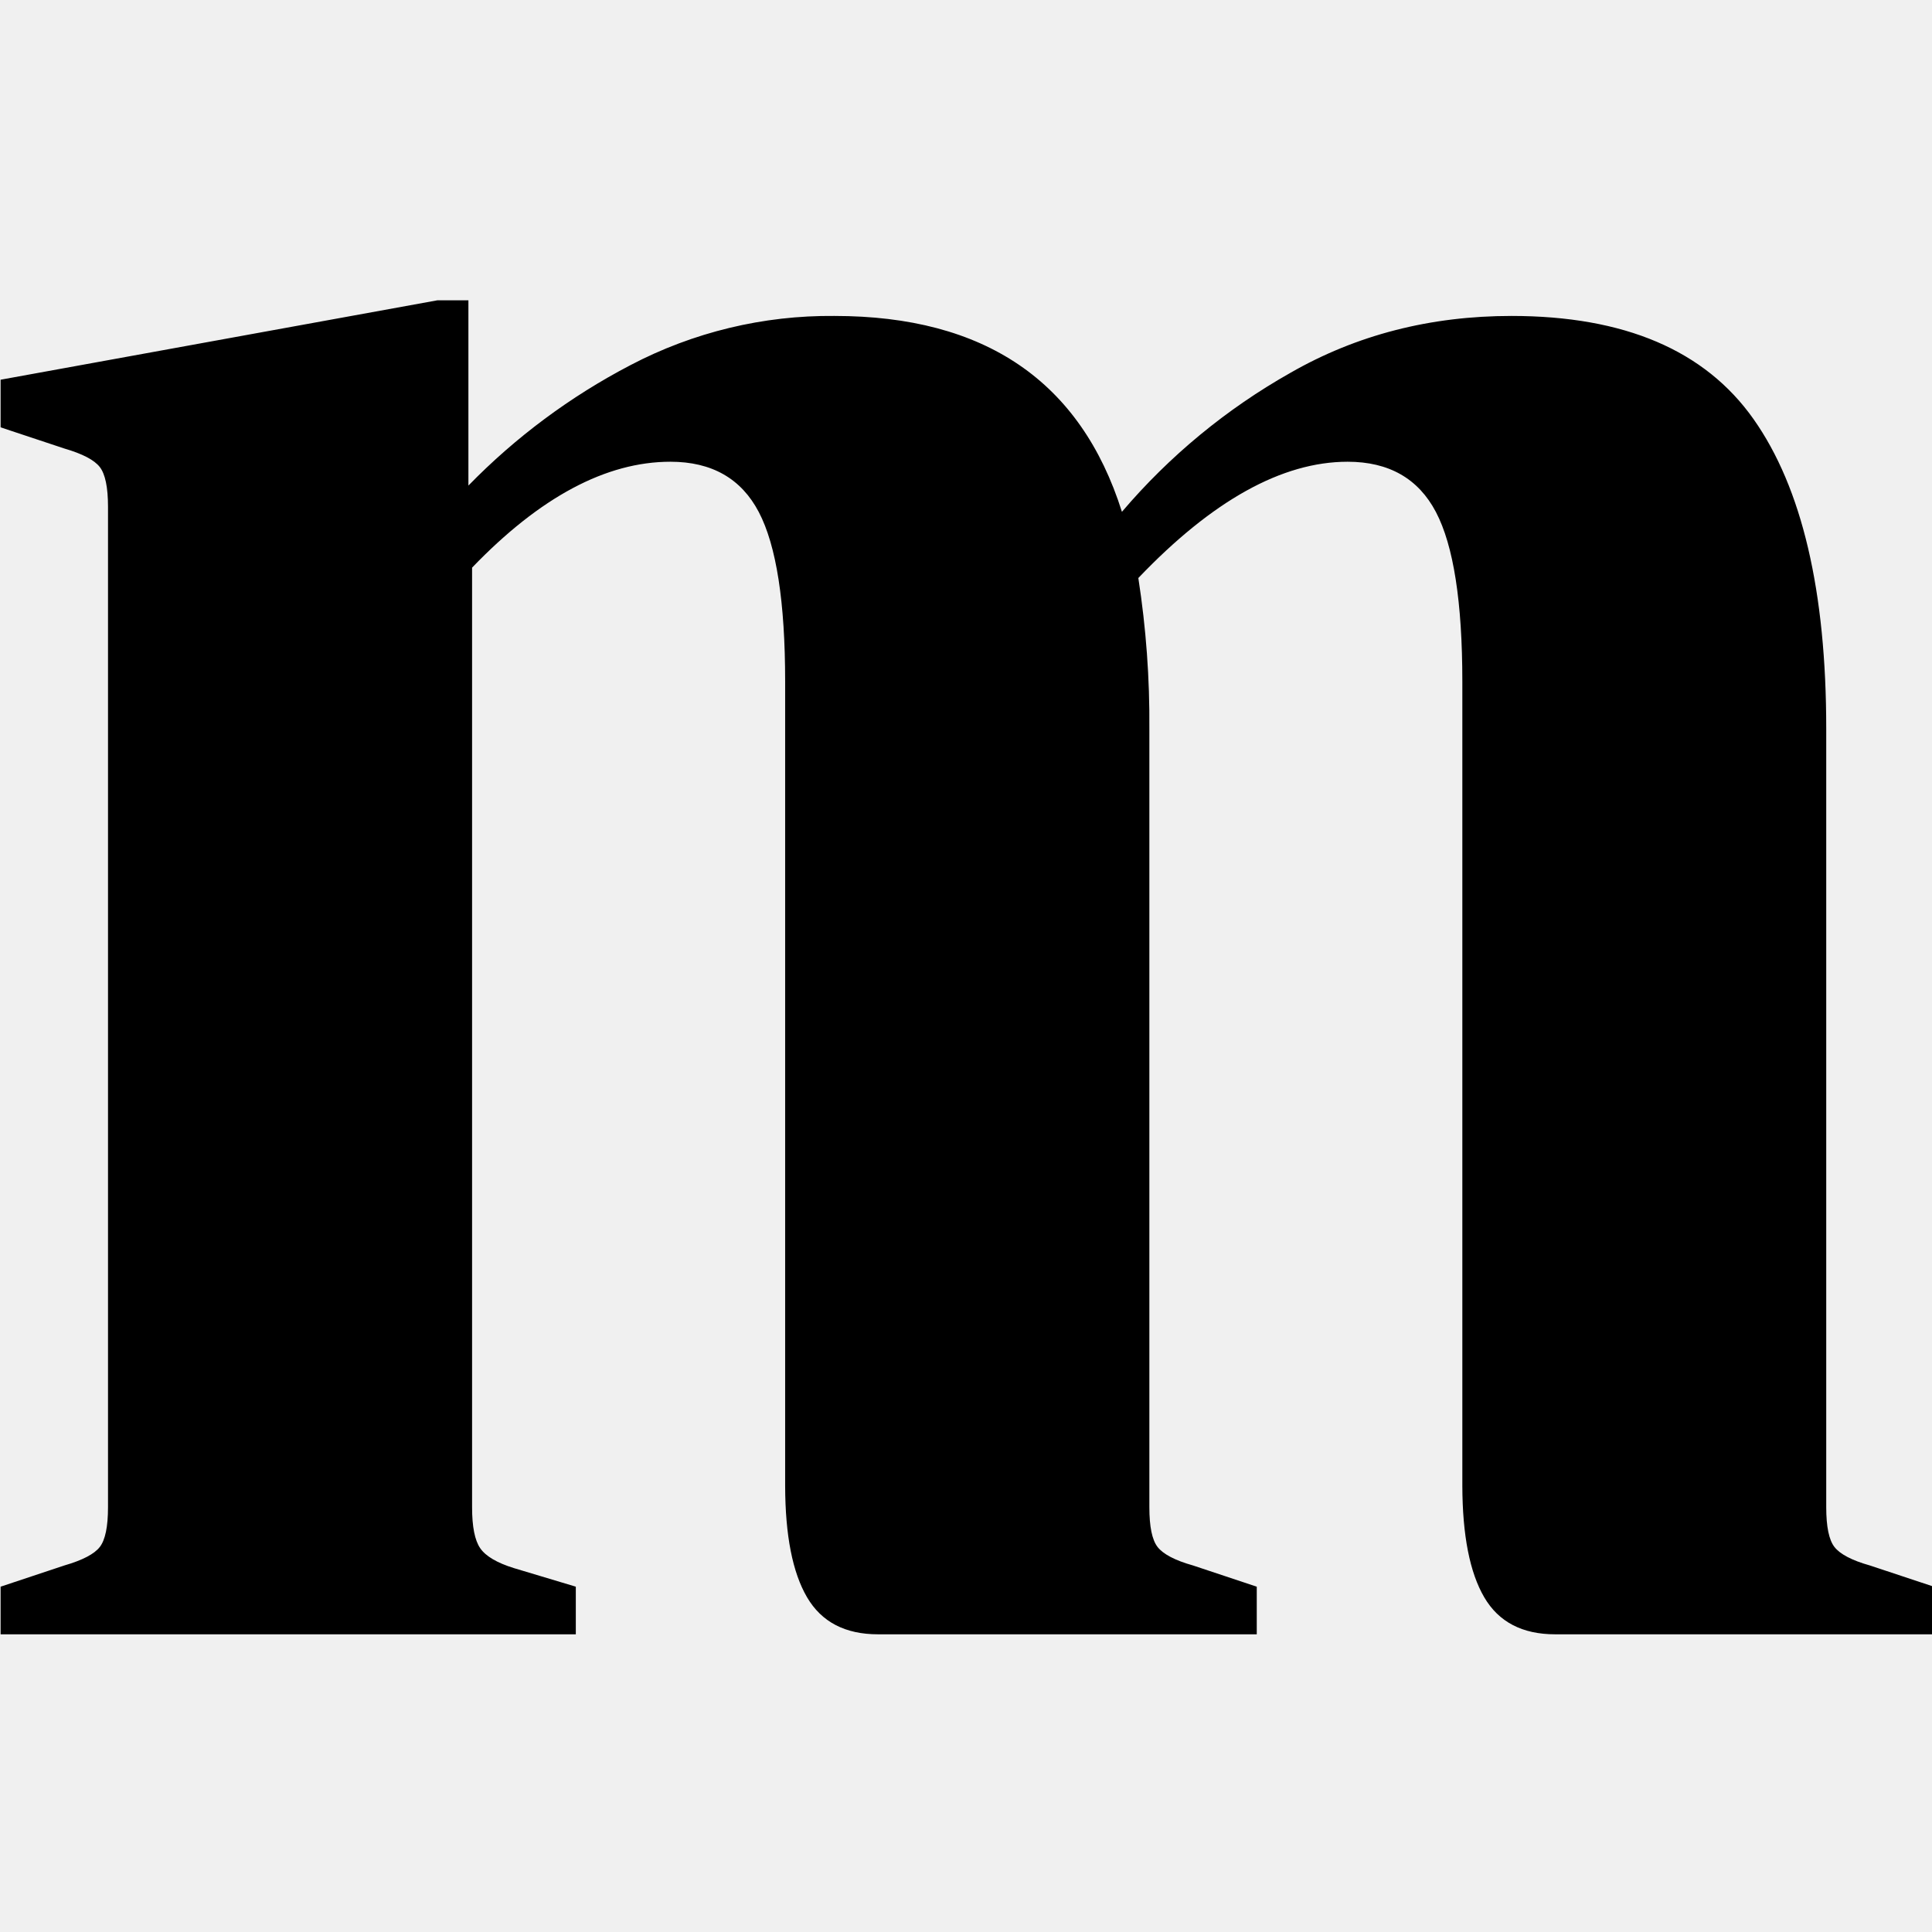
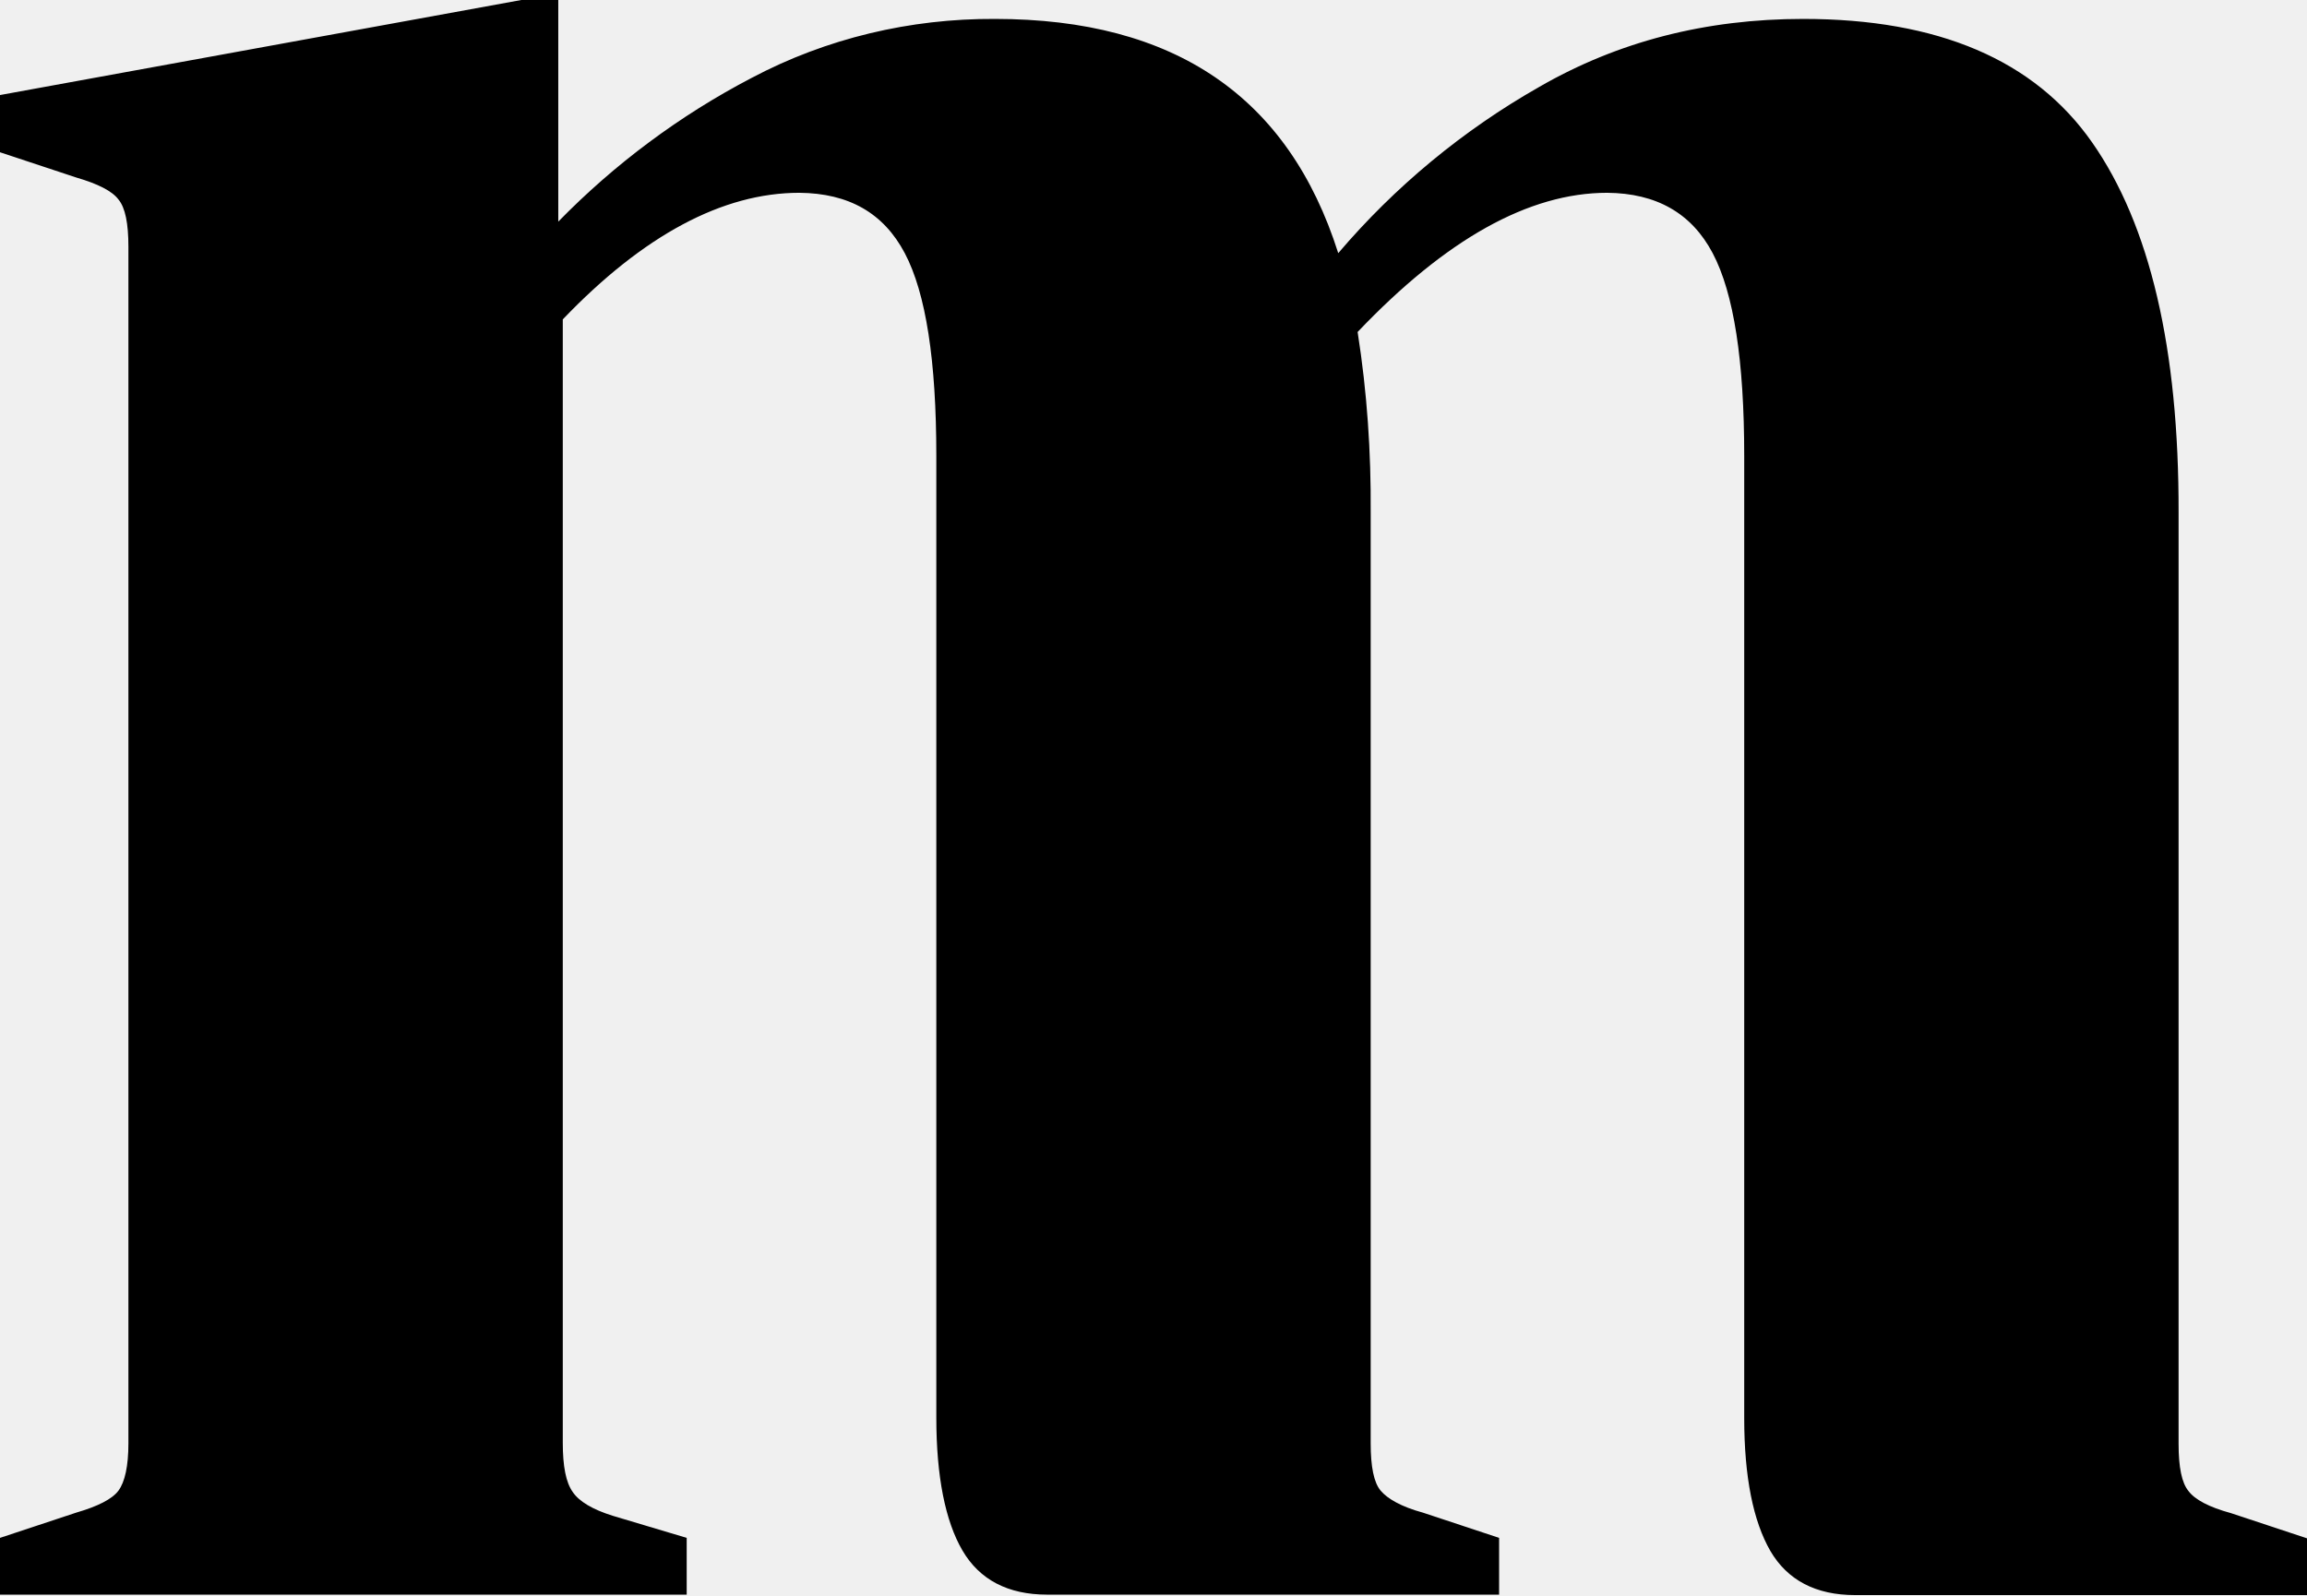
- <svg xmlns="http://www.w3.org/2000/svg" width="431" height="431" viewBox="0 0 431 431" fill="none">
-   <g clip-path="url(#clip0_3697_31895)">
-     <path d="M140.645 81.456C154.662 74.102 170.288 70.331 186.125 70.482C219.698 70.482 241.085 85.048 250.285 114.18C260.881 101.722 273.6 91.228 287.855 83.182C302.608 74.715 319.055 70.482 337.195 70.482C362.375 70.482 380.375 78.157 391.195 93.508C402.015 108.859 407.418 131.906 407.405 162.648V336.245C407.405 340.585 408.015 343.528 409.235 345.104C410.455 346.681 413.095 348.098 417.155 349.235L431.405 353.964V364.589H346.935C339.601 364.589 334.325 361.832 331.105 356.318C327.885 350.805 326.258 342.537 326.225 331.516V152.022C326.225 134.304 324.261 121.706 320.335 114.23C316.408 106.754 309.845 103.013 300.645 103.006C286.025 103.006 270.458 111.653 253.945 128.946C255.673 140.096 256.496 151.366 256.405 162.648V336.245C256.405 340.585 257.015 343.528 258.235 345.104C259.455 346.681 262.095 348.098 266.155 349.235L280.365 353.964V364.589H195.875C188.541 364.589 183.261 361.832 180.035 356.318C176.808 350.805 175.181 342.537 175.155 331.516V152.022C175.155 134.304 173.195 121.706 169.275 114.23C165.355 106.754 158.788 103.013 149.575 103.006C135.221 103.006 120.468 110.881 105.315 126.631V336.245C105.315 340.585 105.915 343.628 107.135 345.394C108.355 347.16 110.855 348.646 114.655 349.824L128.455 353.964V364.589H0.135V353.964L14.345 349.235C18.405 348.058 21.045 346.681 22.265 345.104C23.485 343.528 24.095 340.585 24.095 336.245V113.053C24.095 108.723 23.485 105.77 22.265 104.193C21.045 102.617 18.405 101.237 14.345 100.053L0.135 95.334V84.709L97.595 66.99H104.495V108.324C115.04 97.511 127.243 88.442 140.645 81.456Z" fill="black" />
-   </g>
-   <defs>
-     <clipPath id="clip0_3697_31895">
-       <rect width="431" height="431" fill="white" />
-     </clipPath>
-   </defs>
+ <svg xmlns="http://www.w3.org/2000/svg" xml:space="preserve" viewBox="0 78.9 512 354.1">
+   <path d="M166.8 96.2c16.6-8.8 35.2-13.2 54-13.1 39.9 0 65.2 17.3 76.2 52 12.6-14.8 27.7-27.3 44.6-36.9 17.5-10.1 37-15.1 58.6-15.1 29.9 0 51.3 9.1 64.1 27.4s19.3 45.7 19.2 82.3v206.6c0 5.2.7 8.7 2.2 10.5 1.4 1.9 4.6 3.6 9.4 4.9l16.9 5.6V433H411.7c-8.7 0-15-3.3-18.8-9.8-3.8-6.6-5.8-16.4-5.8-29.5V180.1c0-21.1-2.3-36.1-7-45s-12.5-13.3-23.4-13.4c-17.4 0-35.8 10.3-55.4 30.9 2.1 13.3 3 26.7 2.9 40.1v206.6c0 5.2.7 8.7 2.2 10.5s4.6 3.6 9.4 4.9l16.9 5.6v12.6H232.4c-8.7 0-15-3.3-18.8-9.8s-5.8-16.4-5.8-29.5V180.1c0-21.1-2.3-36.1-7-45s-12.4-13.3-23.4-13.4c-17 0-34.6 9.4-52.5 28.1v249.4c0 5.2.7 8.8 2.2 10.9 1.4 2.1 4.4 3.9 8.9 5.3l16.4 4.9v12.6H0v-12.6l16.9-5.6c4.8-1.4 8-3 9.4-4.9s2.2-5.4 2.2-10.5V133.7c0-5.2-.7-8.7-2.2-10.5-1.4-1.9-4.6-3.5-9.4-4.9L0 112.7V100l115.7-21.1h8.2v49.2c12.5-12.8 27-23.6 42.9-31.9" />
</svg>
